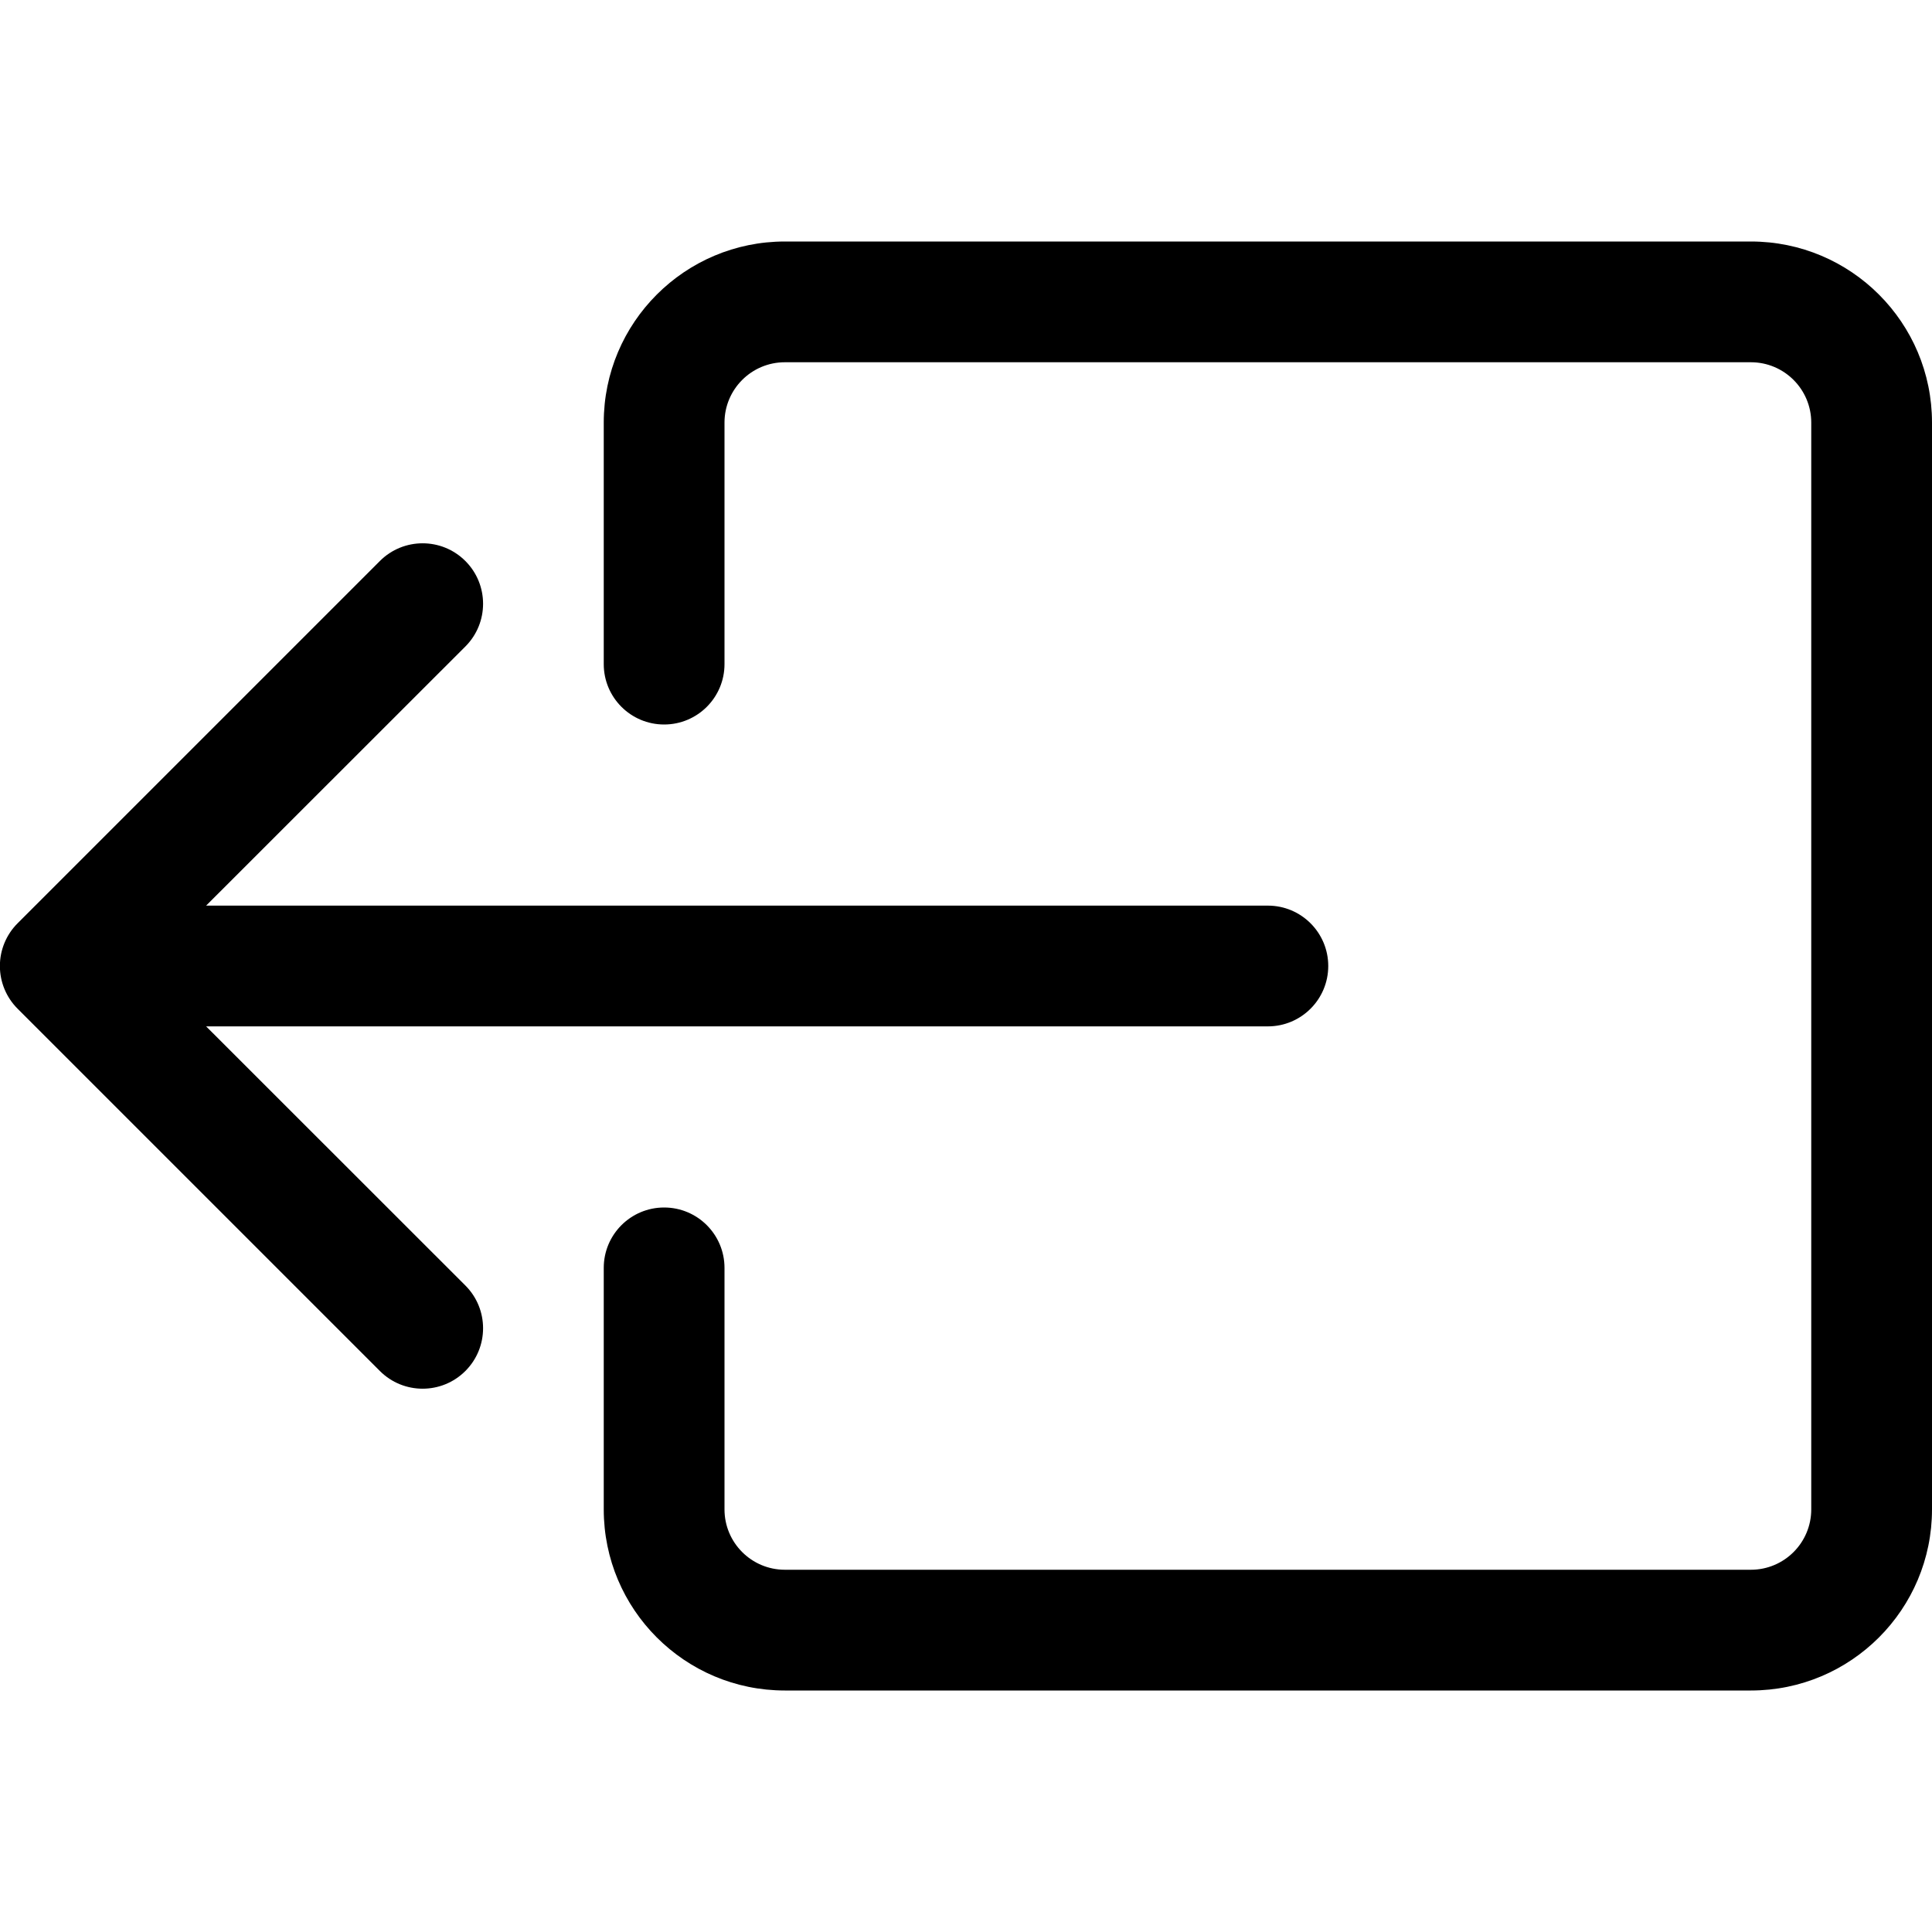
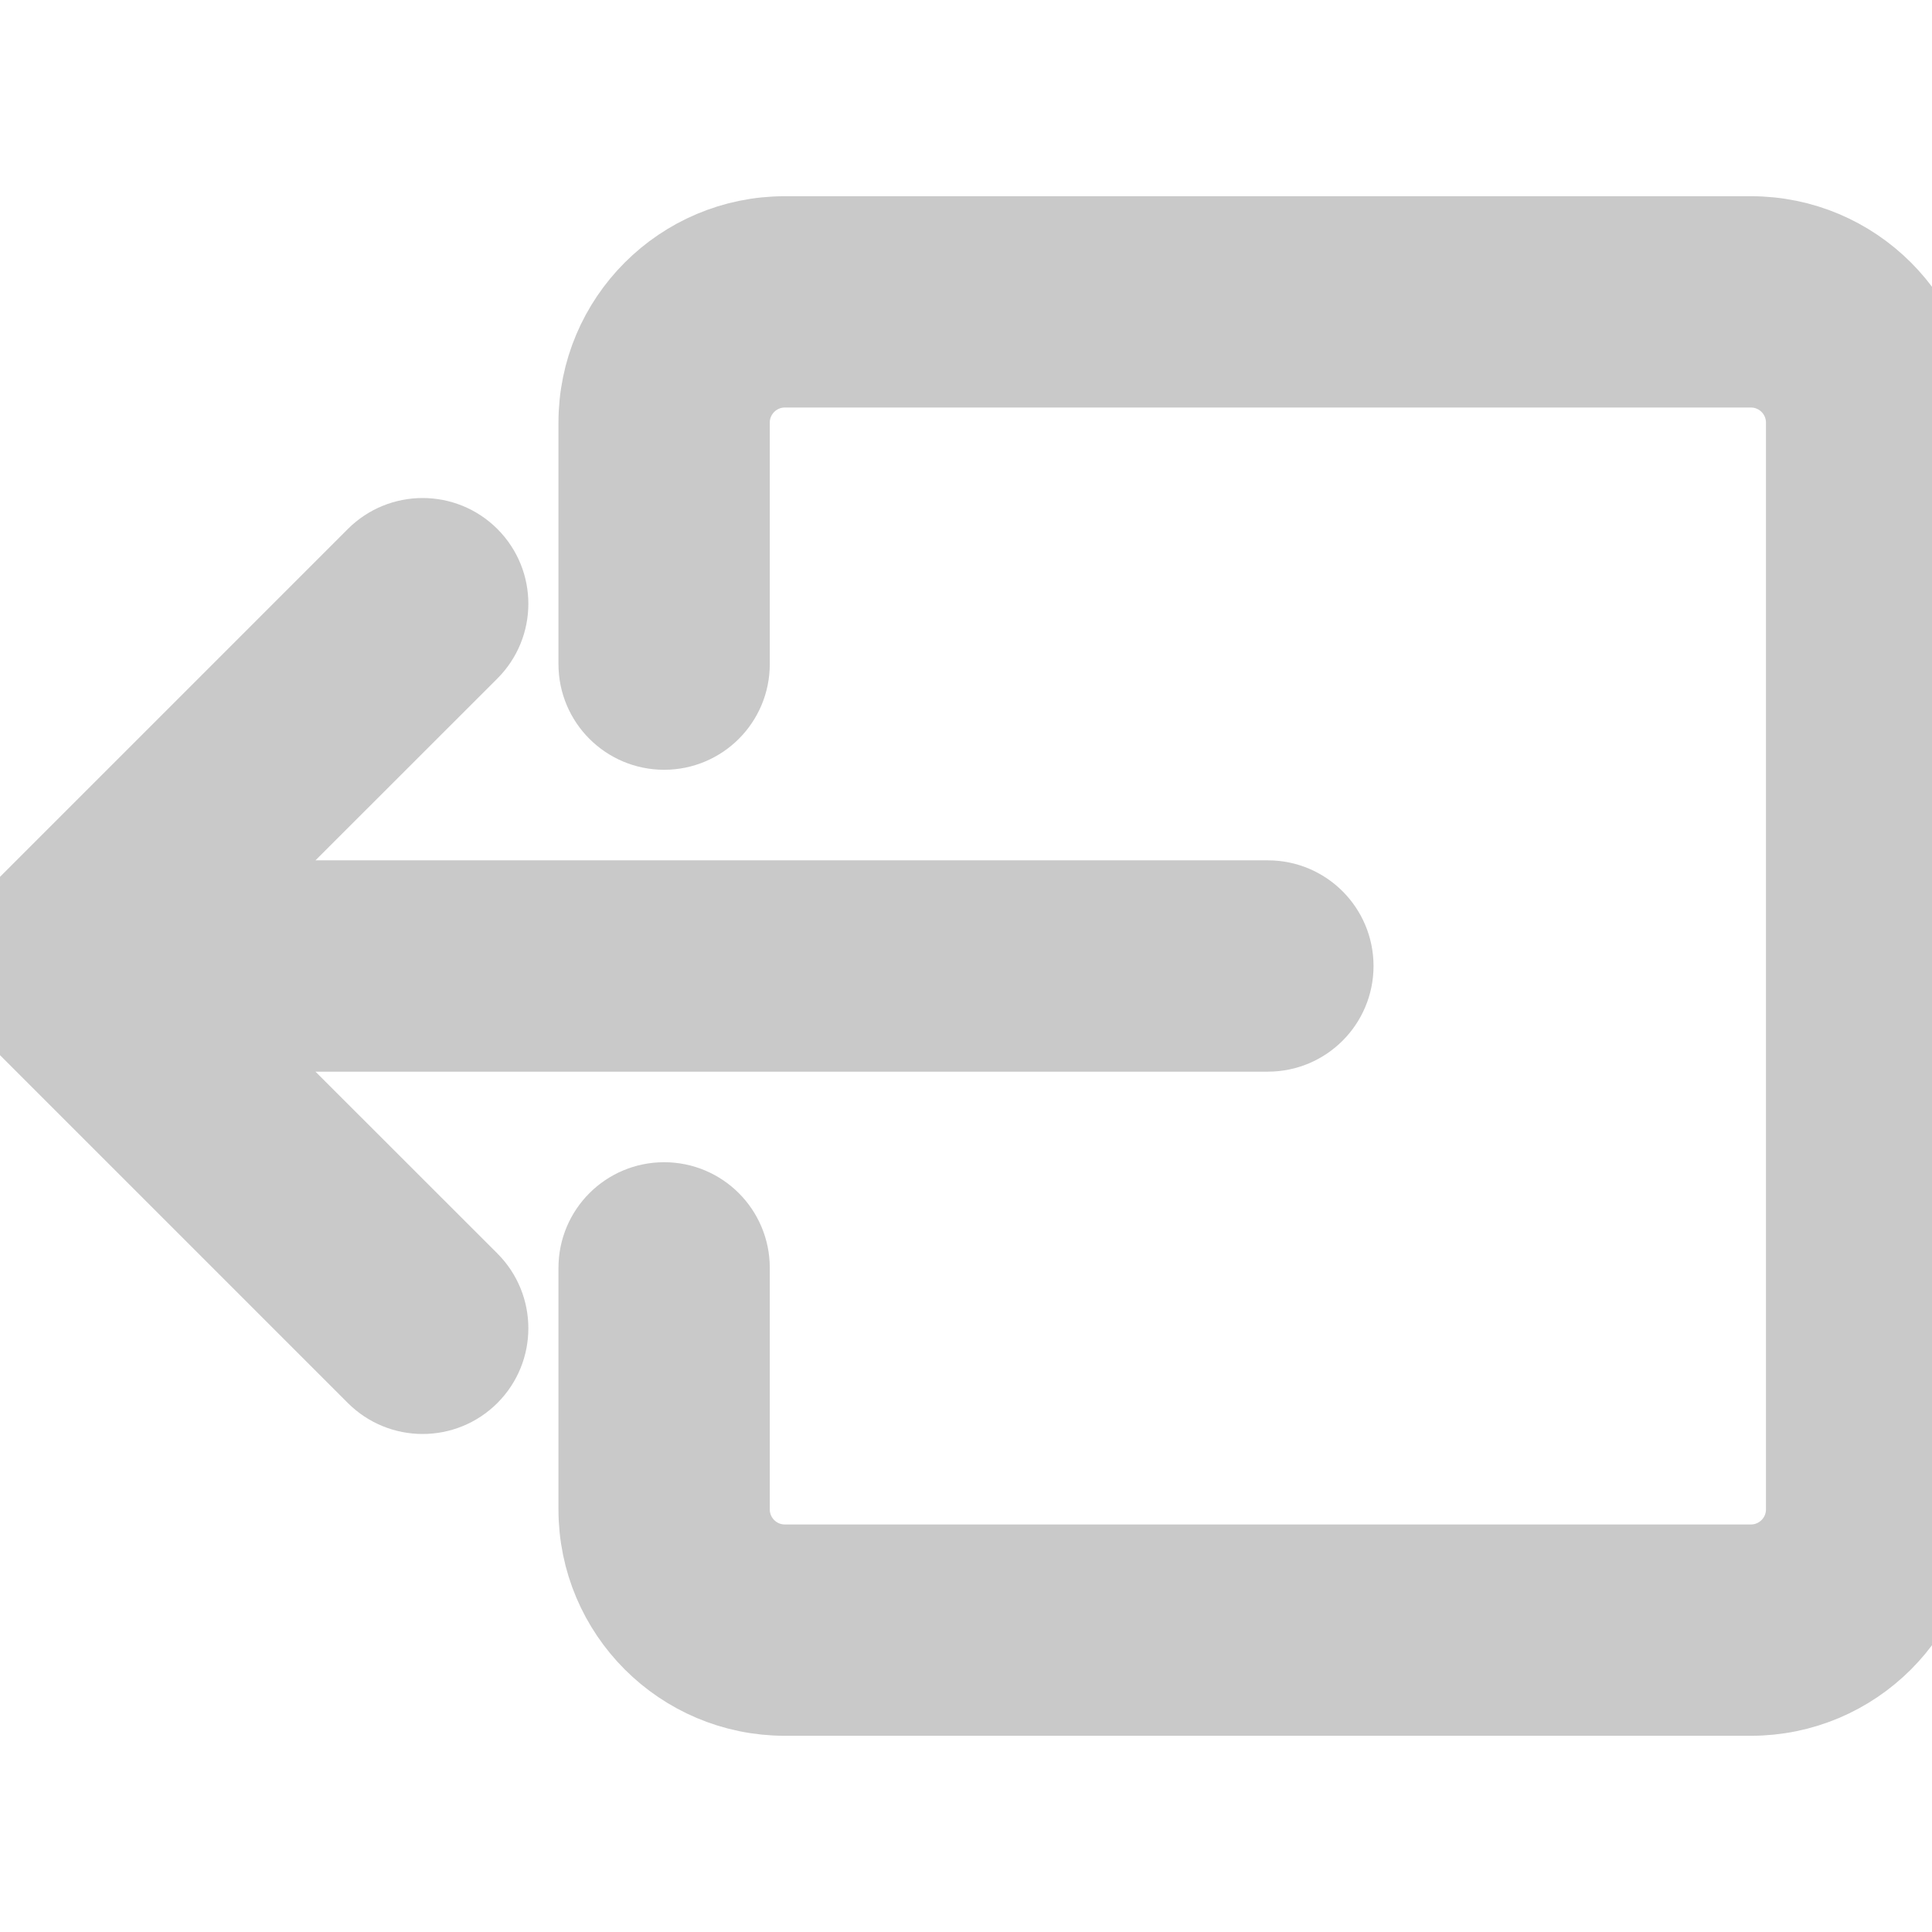
- <svg xmlns="http://www.w3.org/2000/svg" width="16" height="16" fill="currentColor" class="bi bi-box-arrow-left" viewBox="0 0 16 16">
+ <svg xmlns="http://www.w3.org/2000/svg" width="16" height="16" fill="#c9c9c9" stroke="#c9c9c9" stroke-width="0.75" class="bi bi-box-arrow-left" viewBox="0 0 16 16">
  <path fill-rule="evenodd" d="M6 12.5a.5.5 0 0 0 .5.5h8a.5.5 0 0 0 .5-.5v-9a.5.5 0 0 0-.5-.5h-8a.5.5 0 0 0-.5.5v2a.5.5 0 0 1-1 0v-2A1.5 1.5 0 0 1 6.5 2h8A1.5 1.5 0 0 1 16 3.5v9a1.5 1.5 0 0 1-1.5 1.5h-8A1.5 1.5 0 0 1 5 12.5v-2a.5.5 0 0 1 1 0z" />
  <path fill-rule="evenodd" d="M.146 8.354a.5.5 0 0 1 0-.708l3-3a.5.5 0 1 1 .708.708L1.707 7.5H10.5a.5.5 0 0 1 0 1H1.707l2.147 2.146a.5.5 0 0 1-.708.708z" />
</svg>
